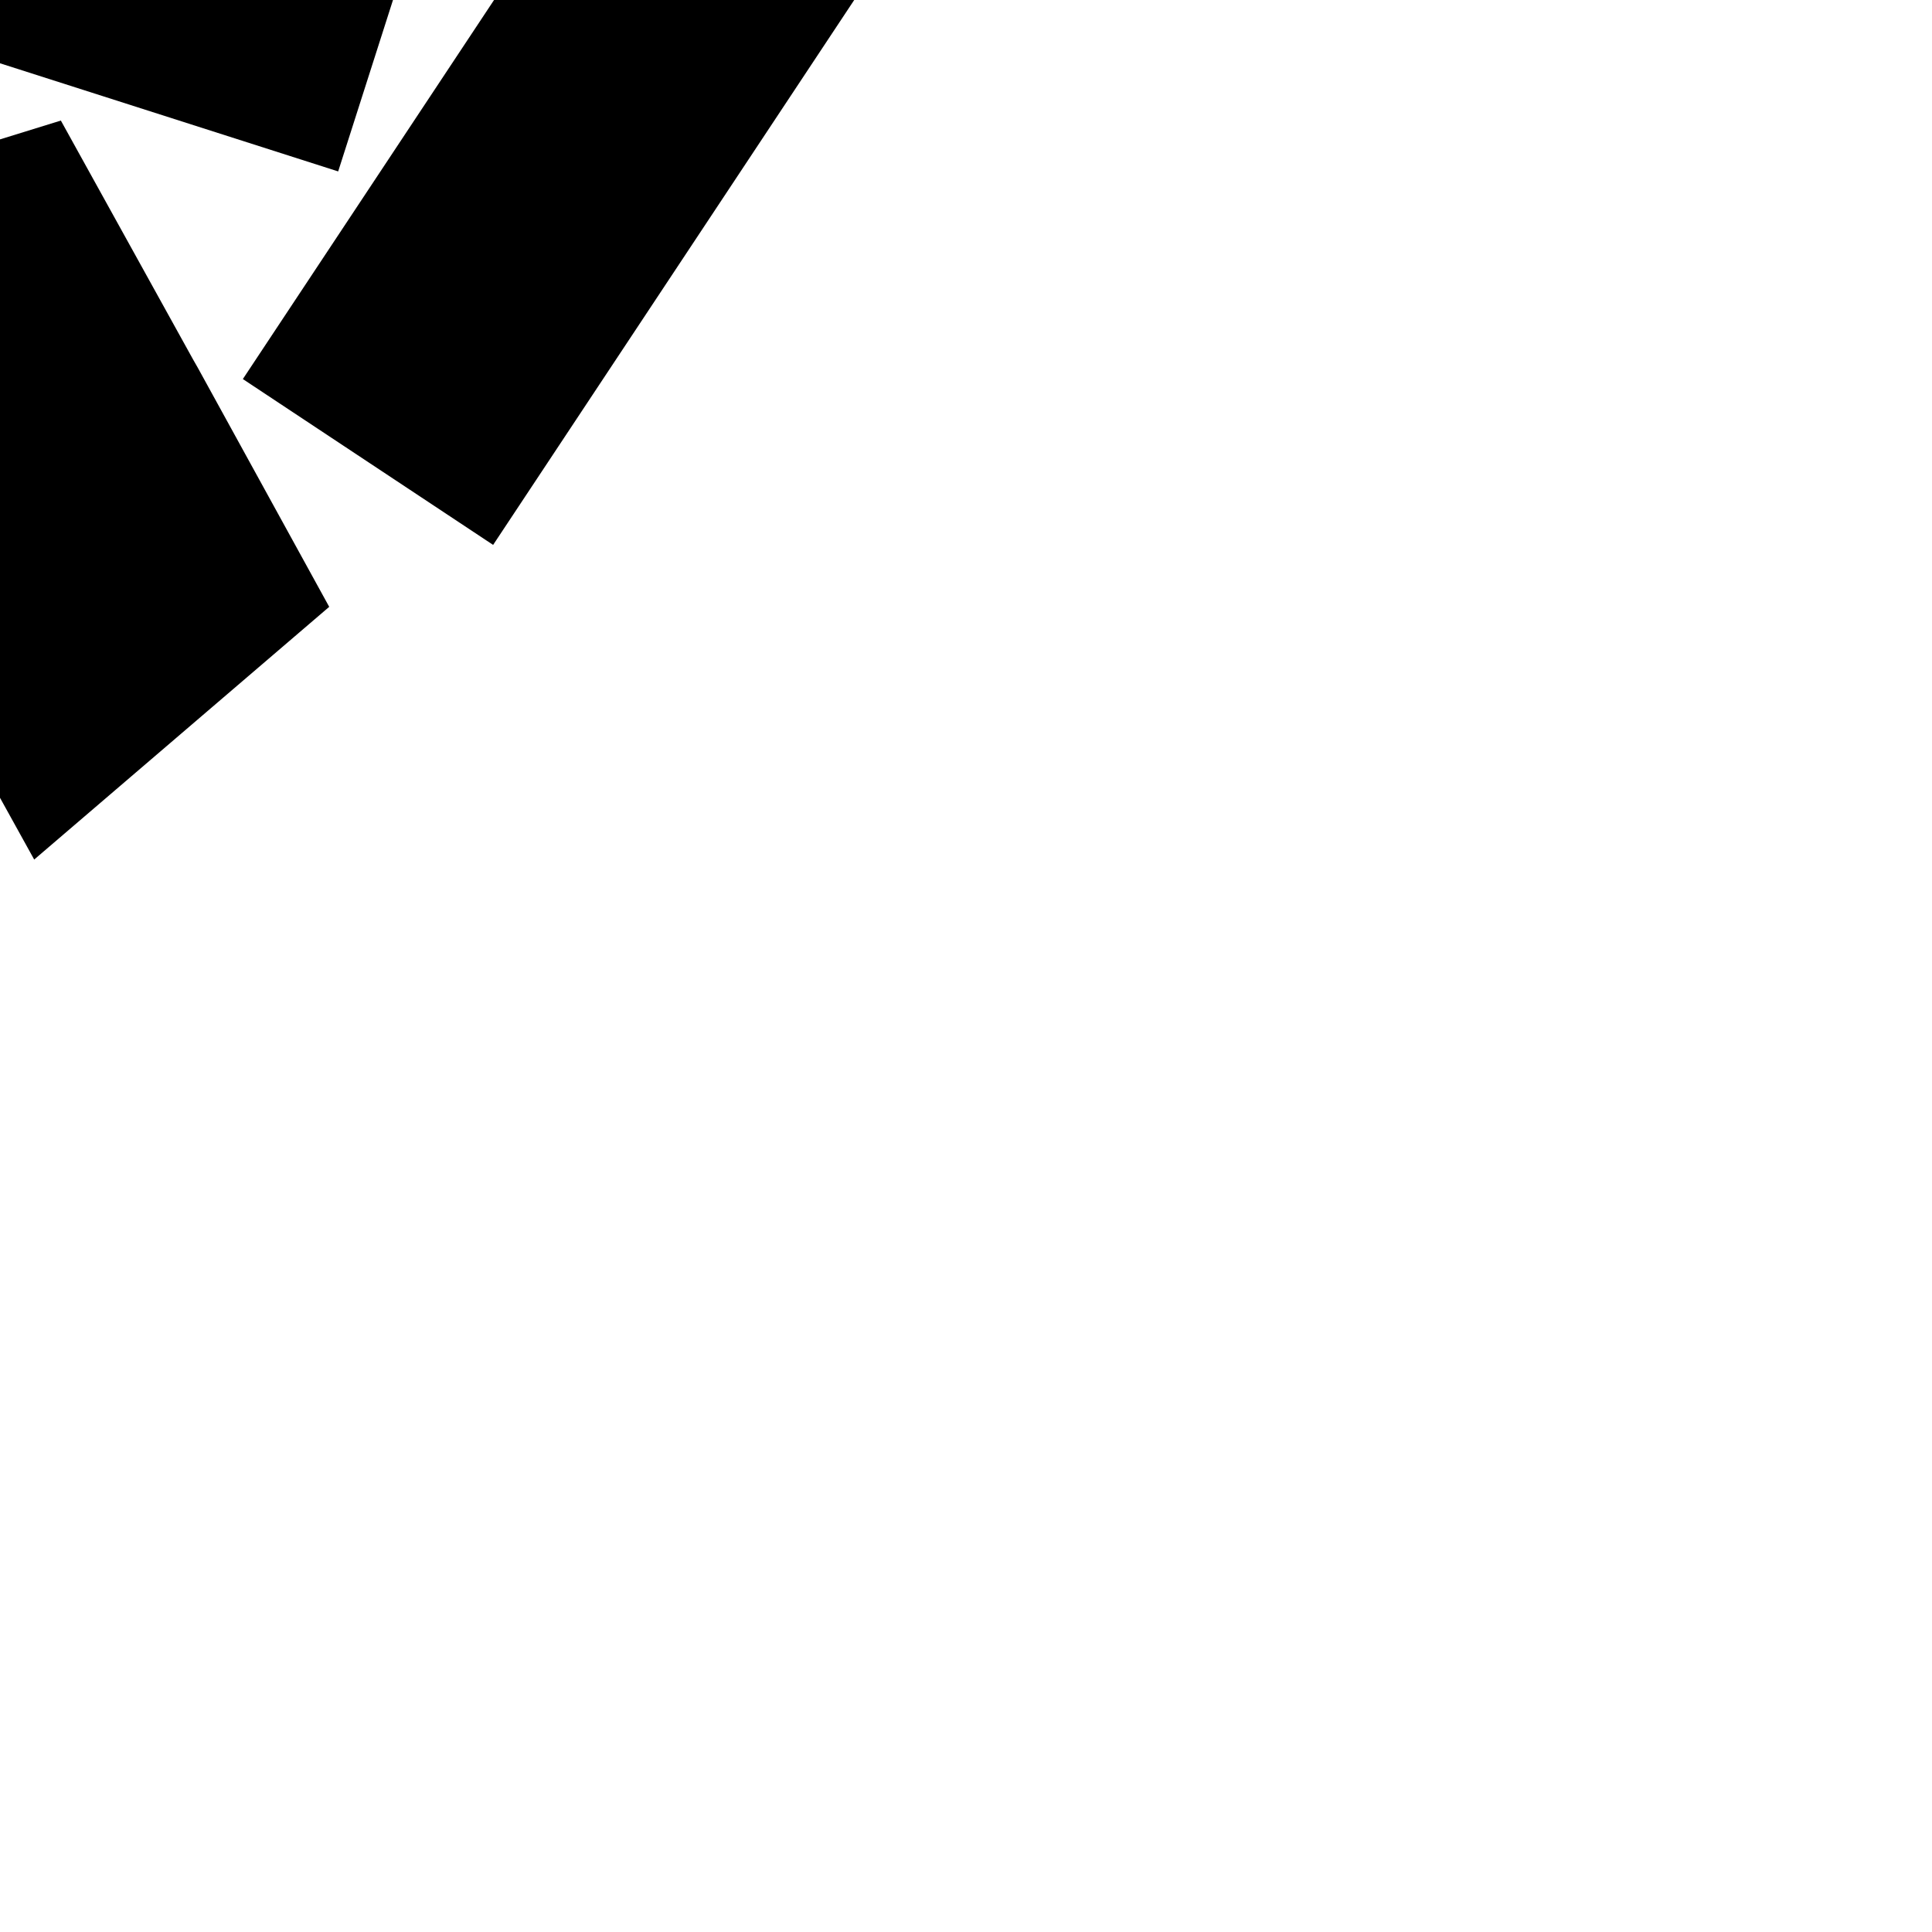
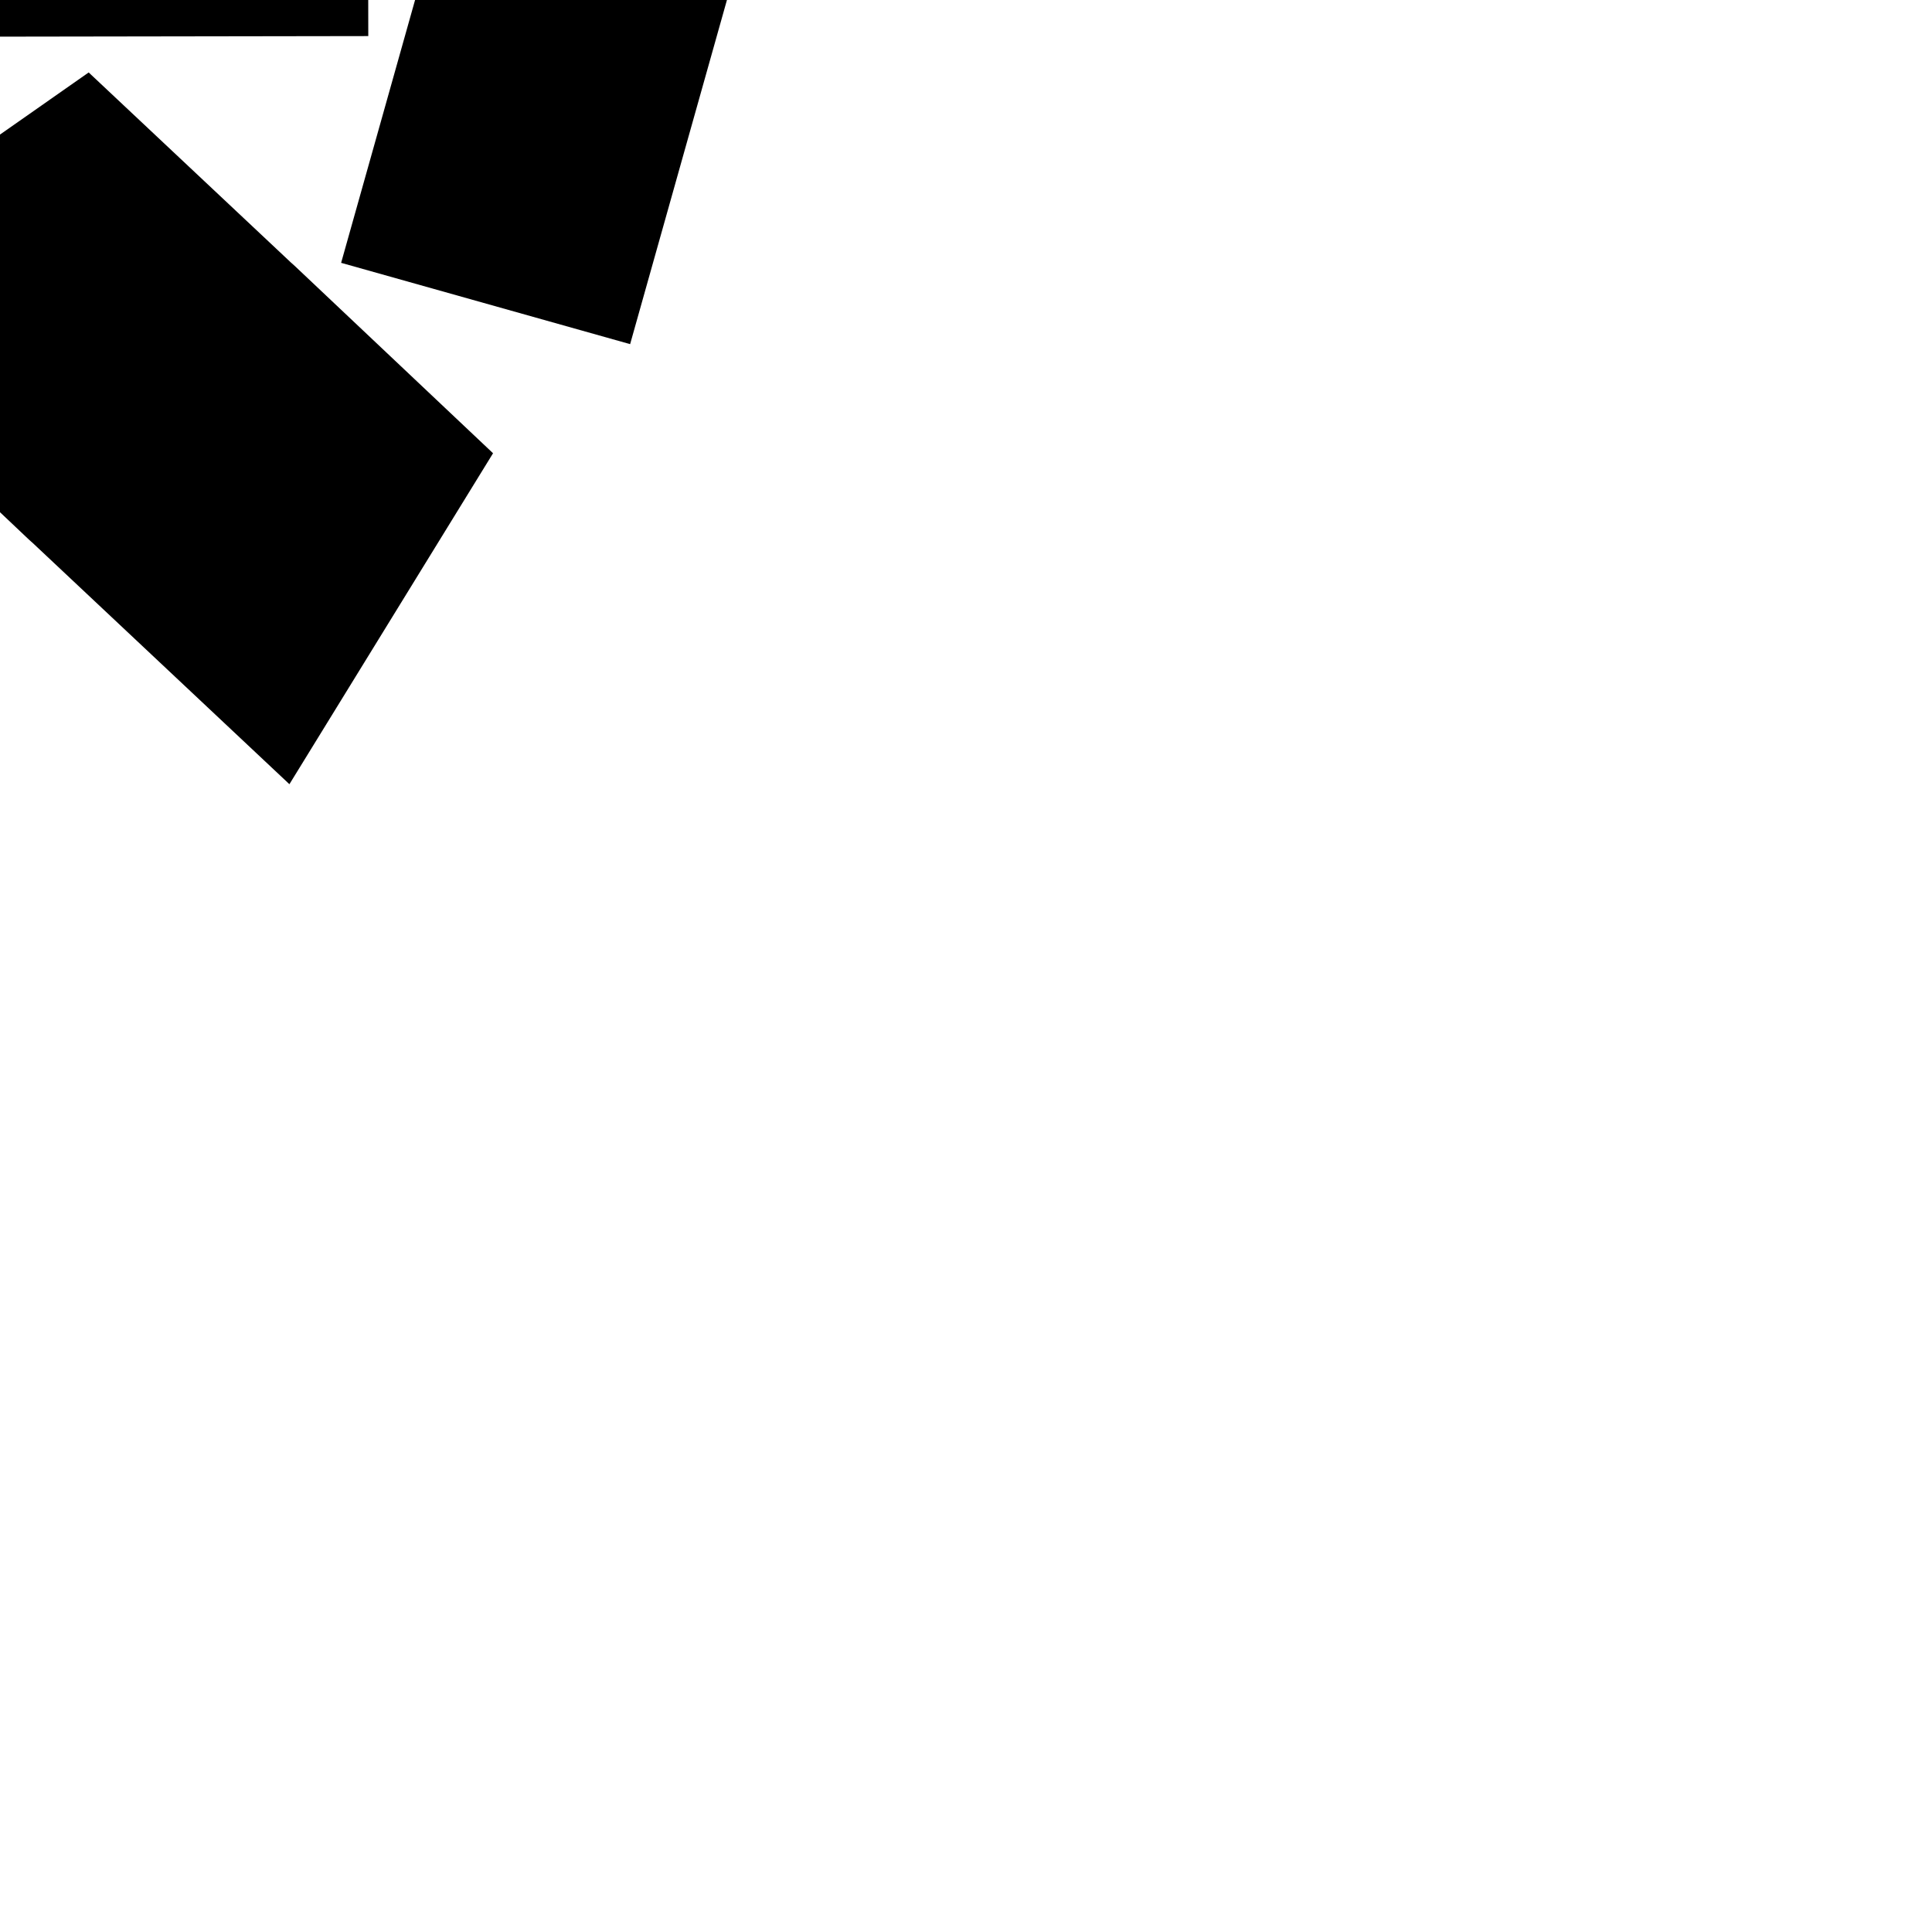
<svg xmlns="http://www.w3.org/2000/svg" version="1.1" id="Calque_1" x="0px" y="0px" viewBox="0 0 1000 1000" style="enable-background:new 0 0 1000 1000;" xml:space="preserve">
-   <rect x="100.8" y="-5.6" transform="matrix(0.5524 -0.8336 0.8336 0.5524 74.6844 283.3186)" width="400.8" height="155.4" />
-   <polygon points="101.1,188.1 99.9,186 99.9,186 31.5,62.4 -160.5,121.8 -72.9,281.4 -72.9,281.4 -71.7,283.5 -70.5,285.6   -70.5,285.6 17.7,444.9 170.4,314.1 102.3,190.2 102.3,190.2 " />
-   <rect x="-426.6" y="-48" transform="matrix(0.7071 -0.7071 0.7071 0.7071 -140.9554 -195.1125)" width="241.2" height="241.2" />
-   <rect x="-174.7" y="-390.4" transform="matrix(0.3046 -0.9525 0.9525 0.3046 195.769 -88.0608)" width="424.5" height="424.5" />
+   <rect x="105.2" y="-113.5" transform="matrix(0.2708 -0.9626 0.9626 0.2708 257.3319 268.0447)" width="400.8" height="155.4" />
+   <polygon points="150.6,135.9 148.8,134.2 148.8,134.2 45.9,37.5 -118.7,152.8 13.5,277.9 13.5,277.9 15.3,279.6 17.1,281.2   17.1,281.2 149.8,405.9 255.2,234.6 152.4,137.5 152.4,137.5 " />
+   <rect x="-392.9" y="29.9" transform="matrix(0.4568 -0.8896 0.8896 0.4568 -281.7873 -160.4635)" width="241.2" height="241.2" />
+   <rect x="-234.2" y="-405.5" transform="matrix(1 -1.521923e-03 1.521923e-03 1 0.2942 -3.366449e-02)" width="424.5" height="424.5" />
</svg>
